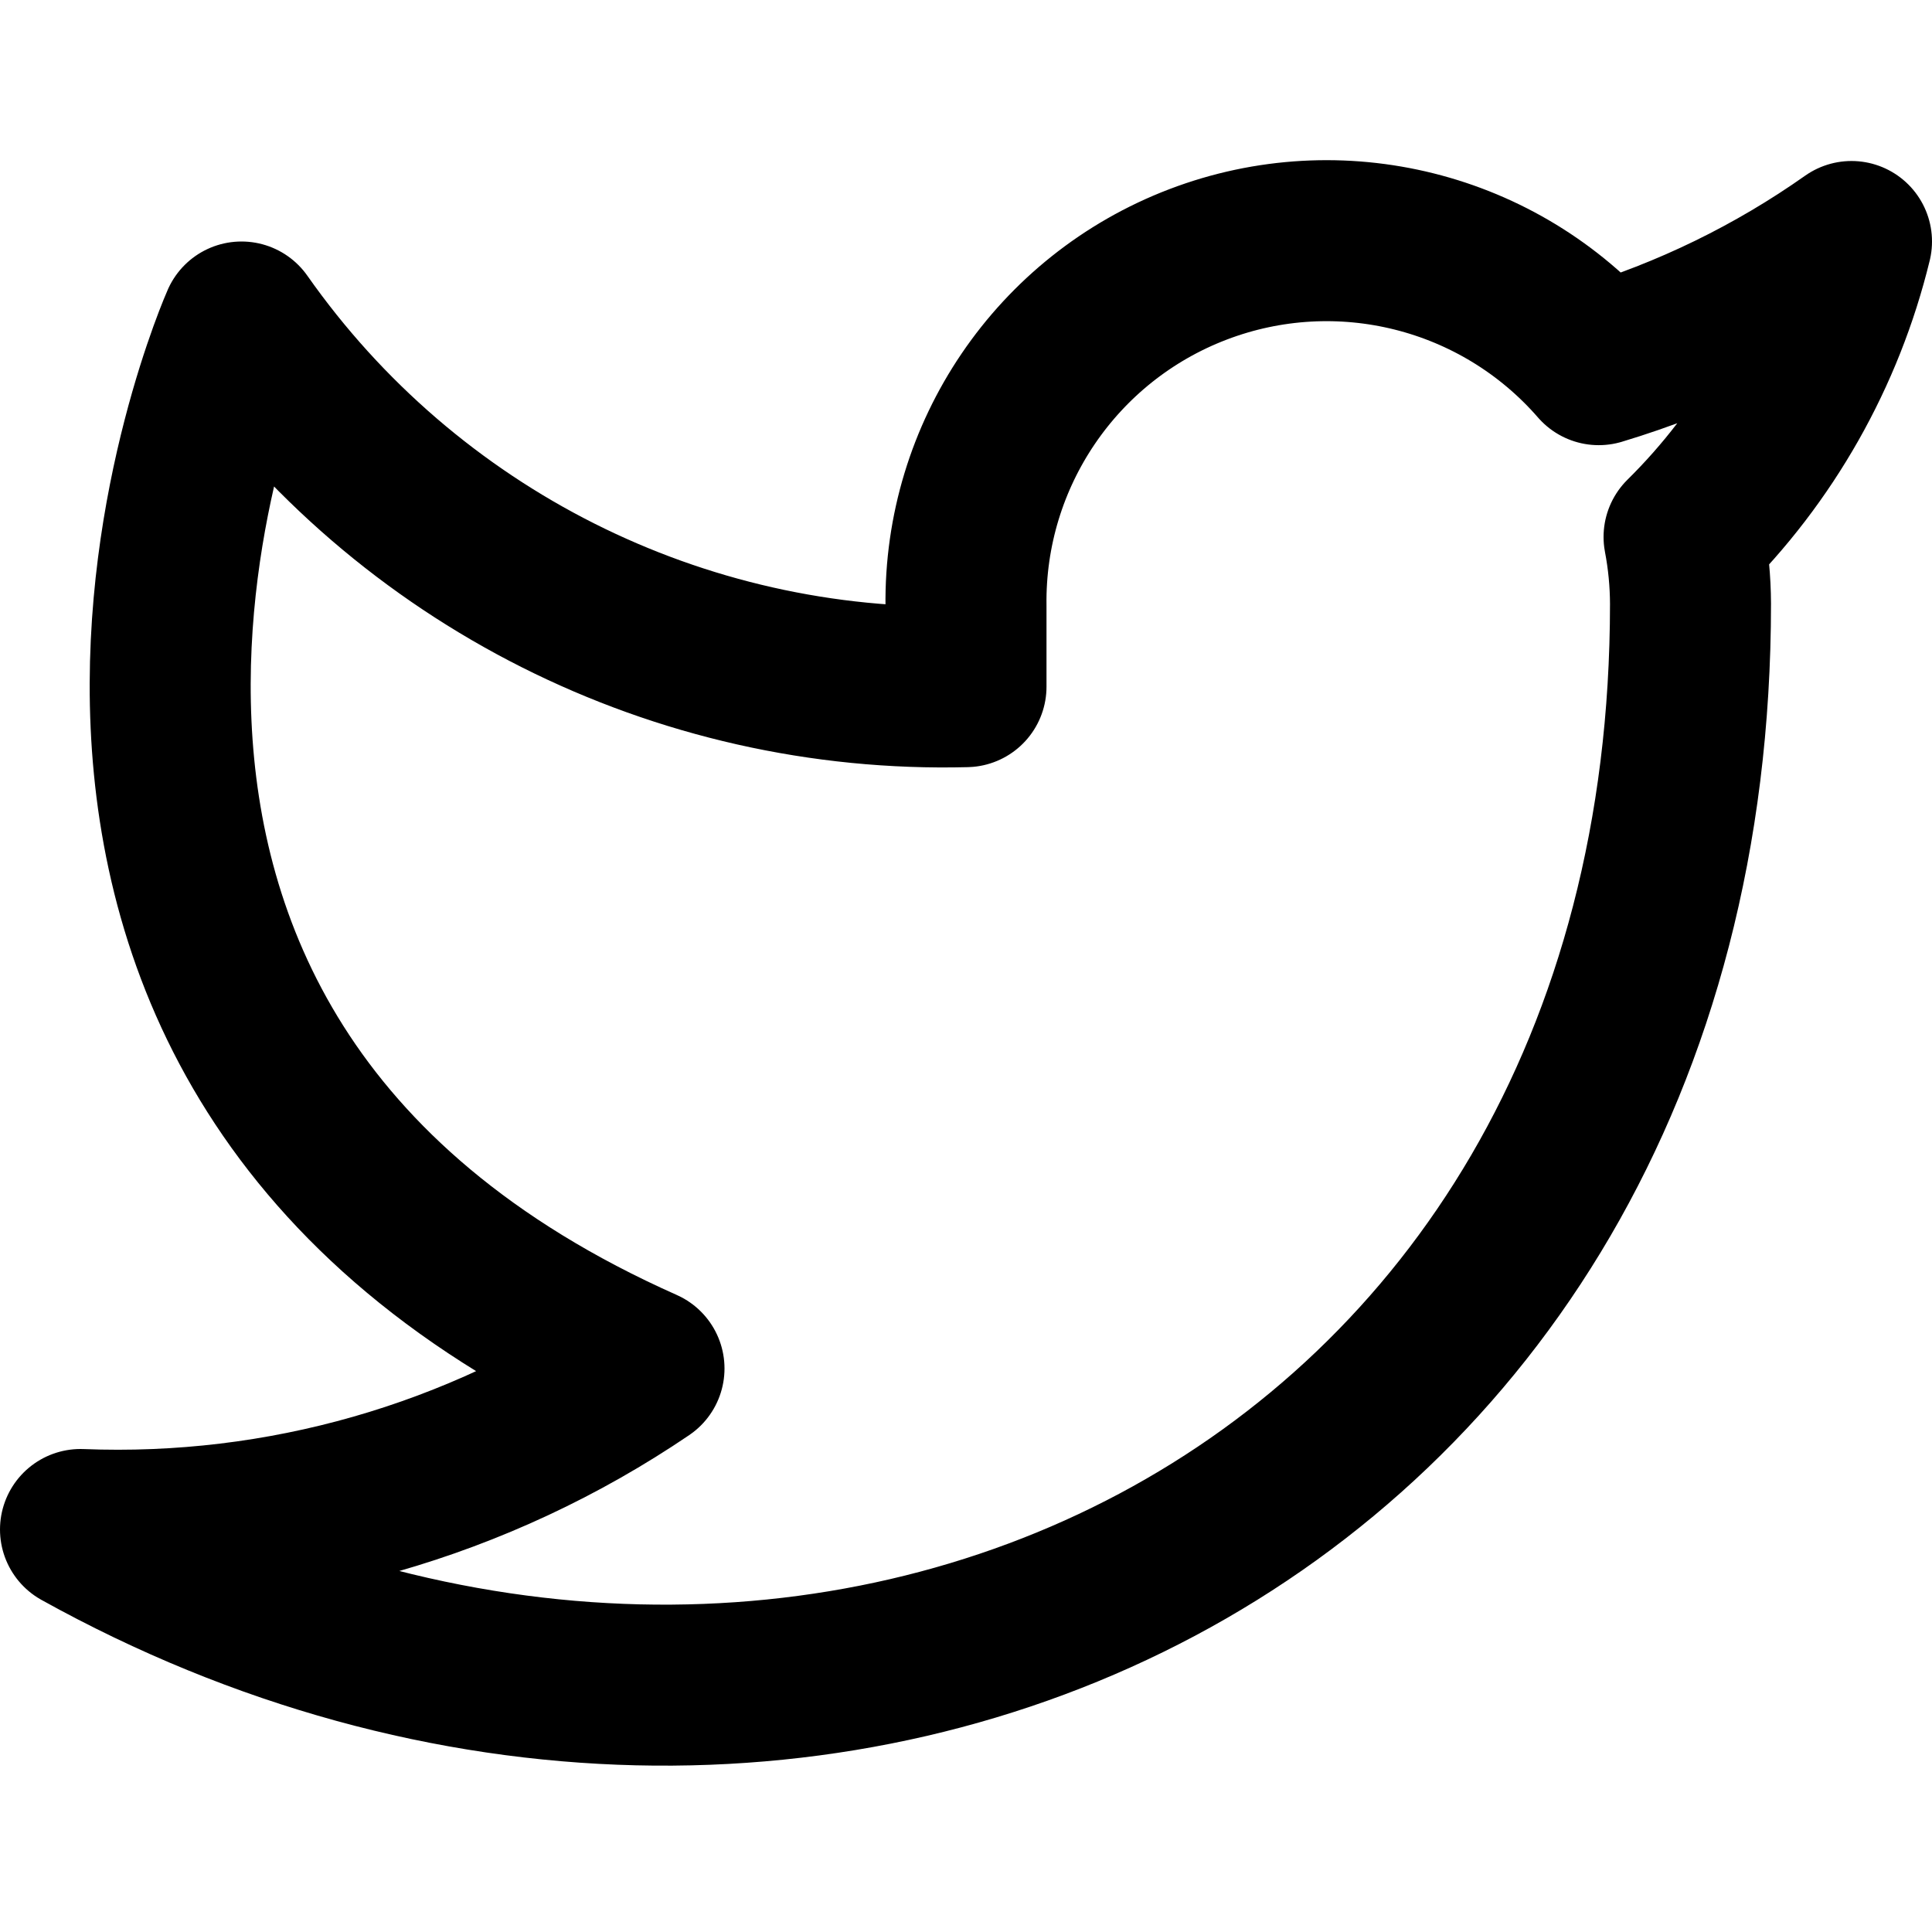
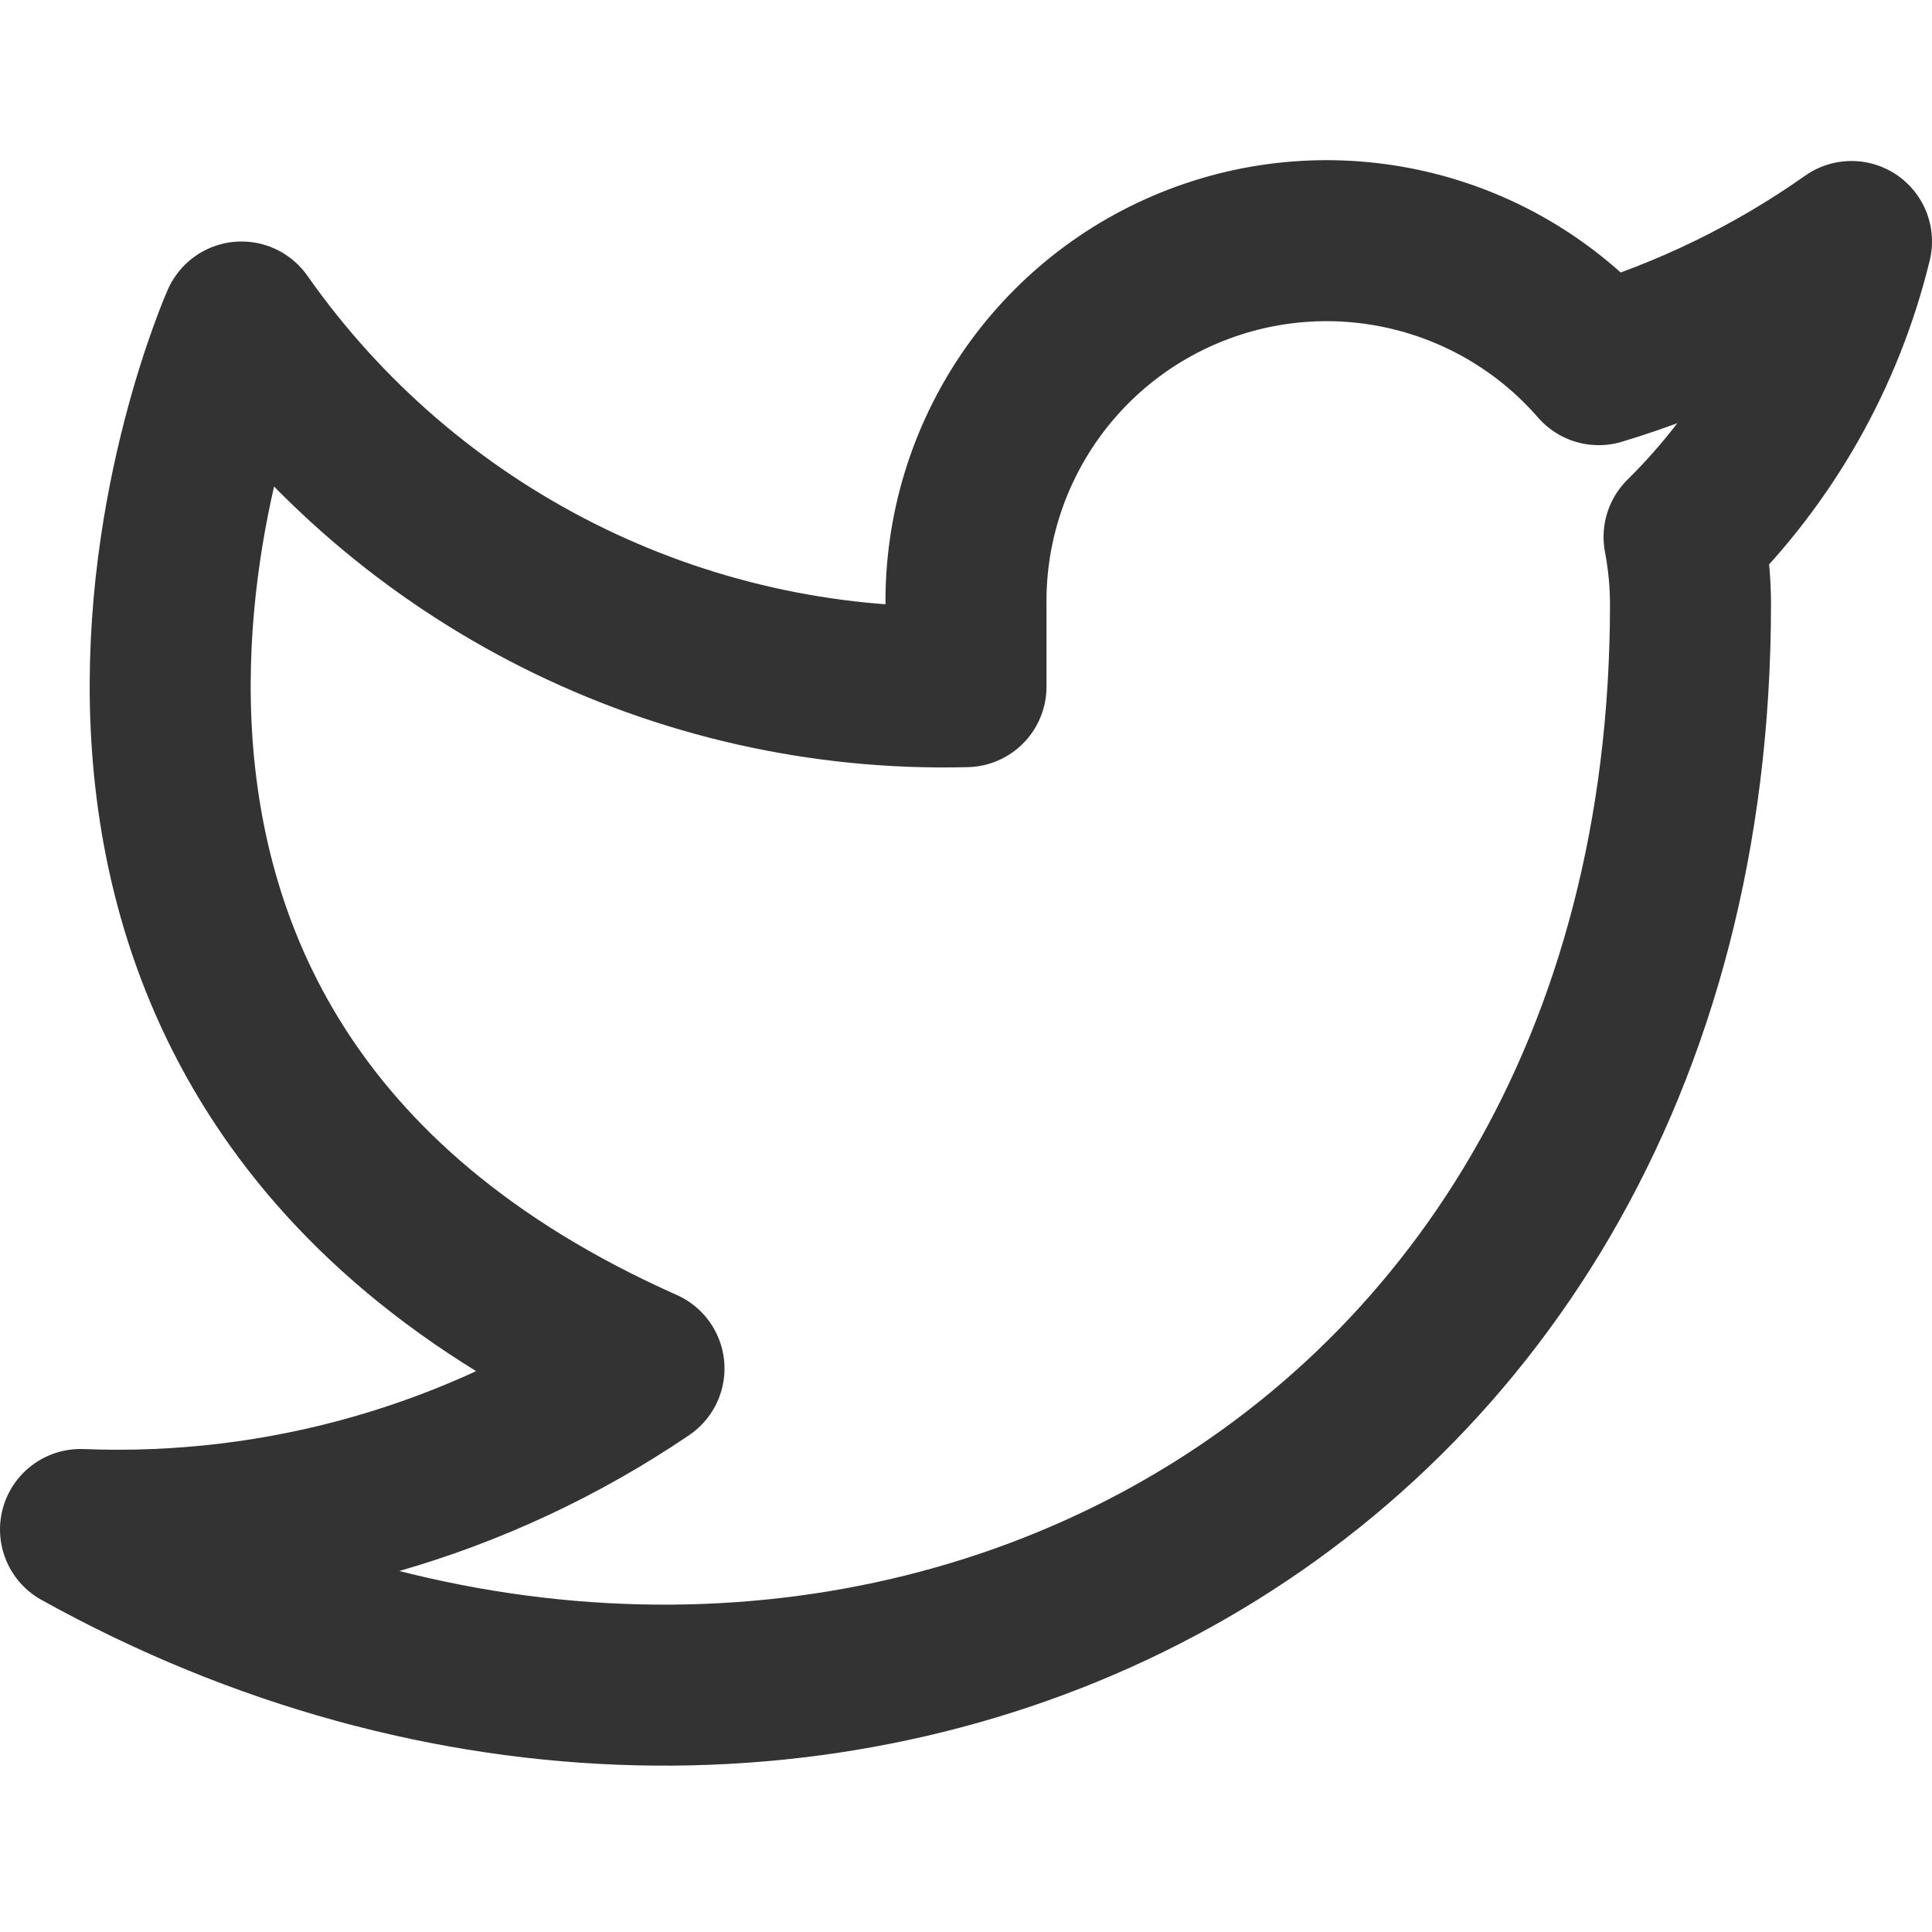
- <svg xmlns="http://www.w3.org/2000/svg" width="24" height="24" viewBox="0 0 24 24" fill="none" stroke="#000" stroke-width="2" stroke-linecap="round" stroke-linejoin="round" class="feather feather-twitter">
+ <svg xmlns="http://www.w3.org/2000/svg" width="24" height="24" viewBox="0 0 24 24" fill="none" stroke="#333" stroke-width="2" stroke-linecap="round" stroke-linejoin="round" class="feather feather-twitter">
  <path d="M23 3a10.9 10.9 0 0 1-3.14 1.53 4.48 4.48 0 0 0-7.86 3v1A10.66 10.66 0 0 1 3 4s-4 9 5 13a11.64 11.64 0 0 1-7 2c9 5 20 0 20-11.5a4.5 4.5 0 0 0-.08-.83A7.72 7.72 0 0 0 23 3z" />
</svg>
